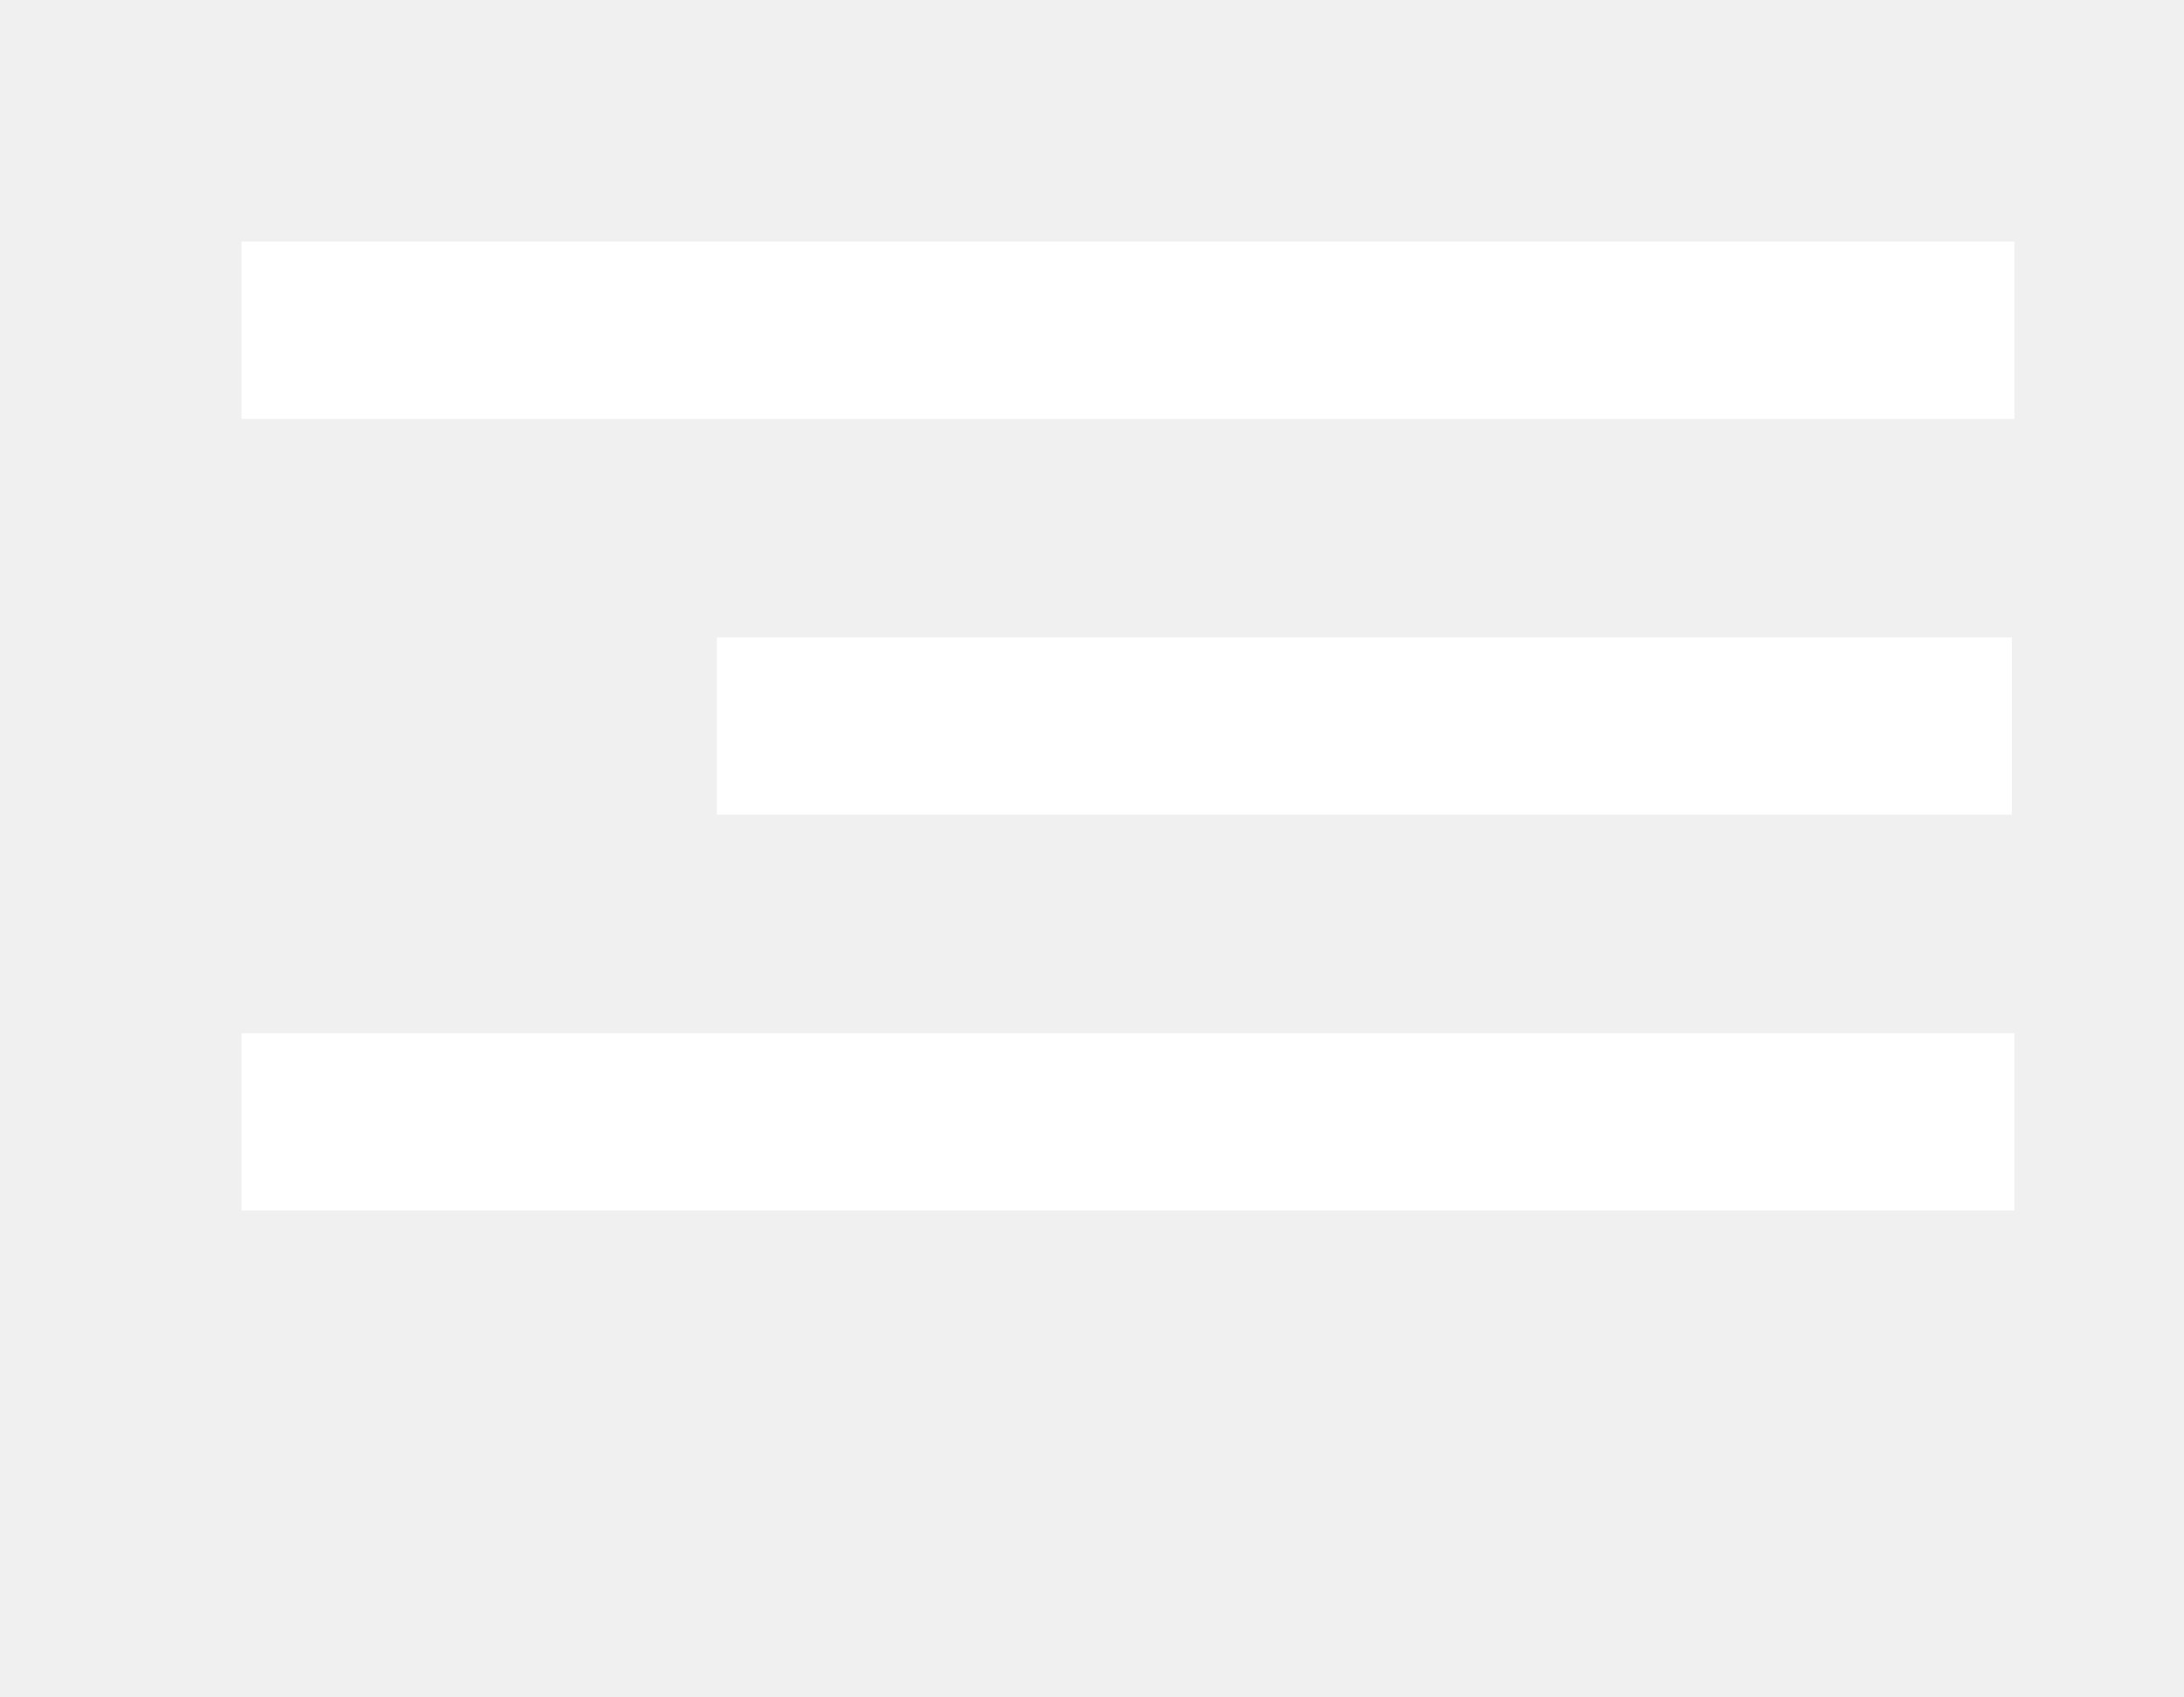
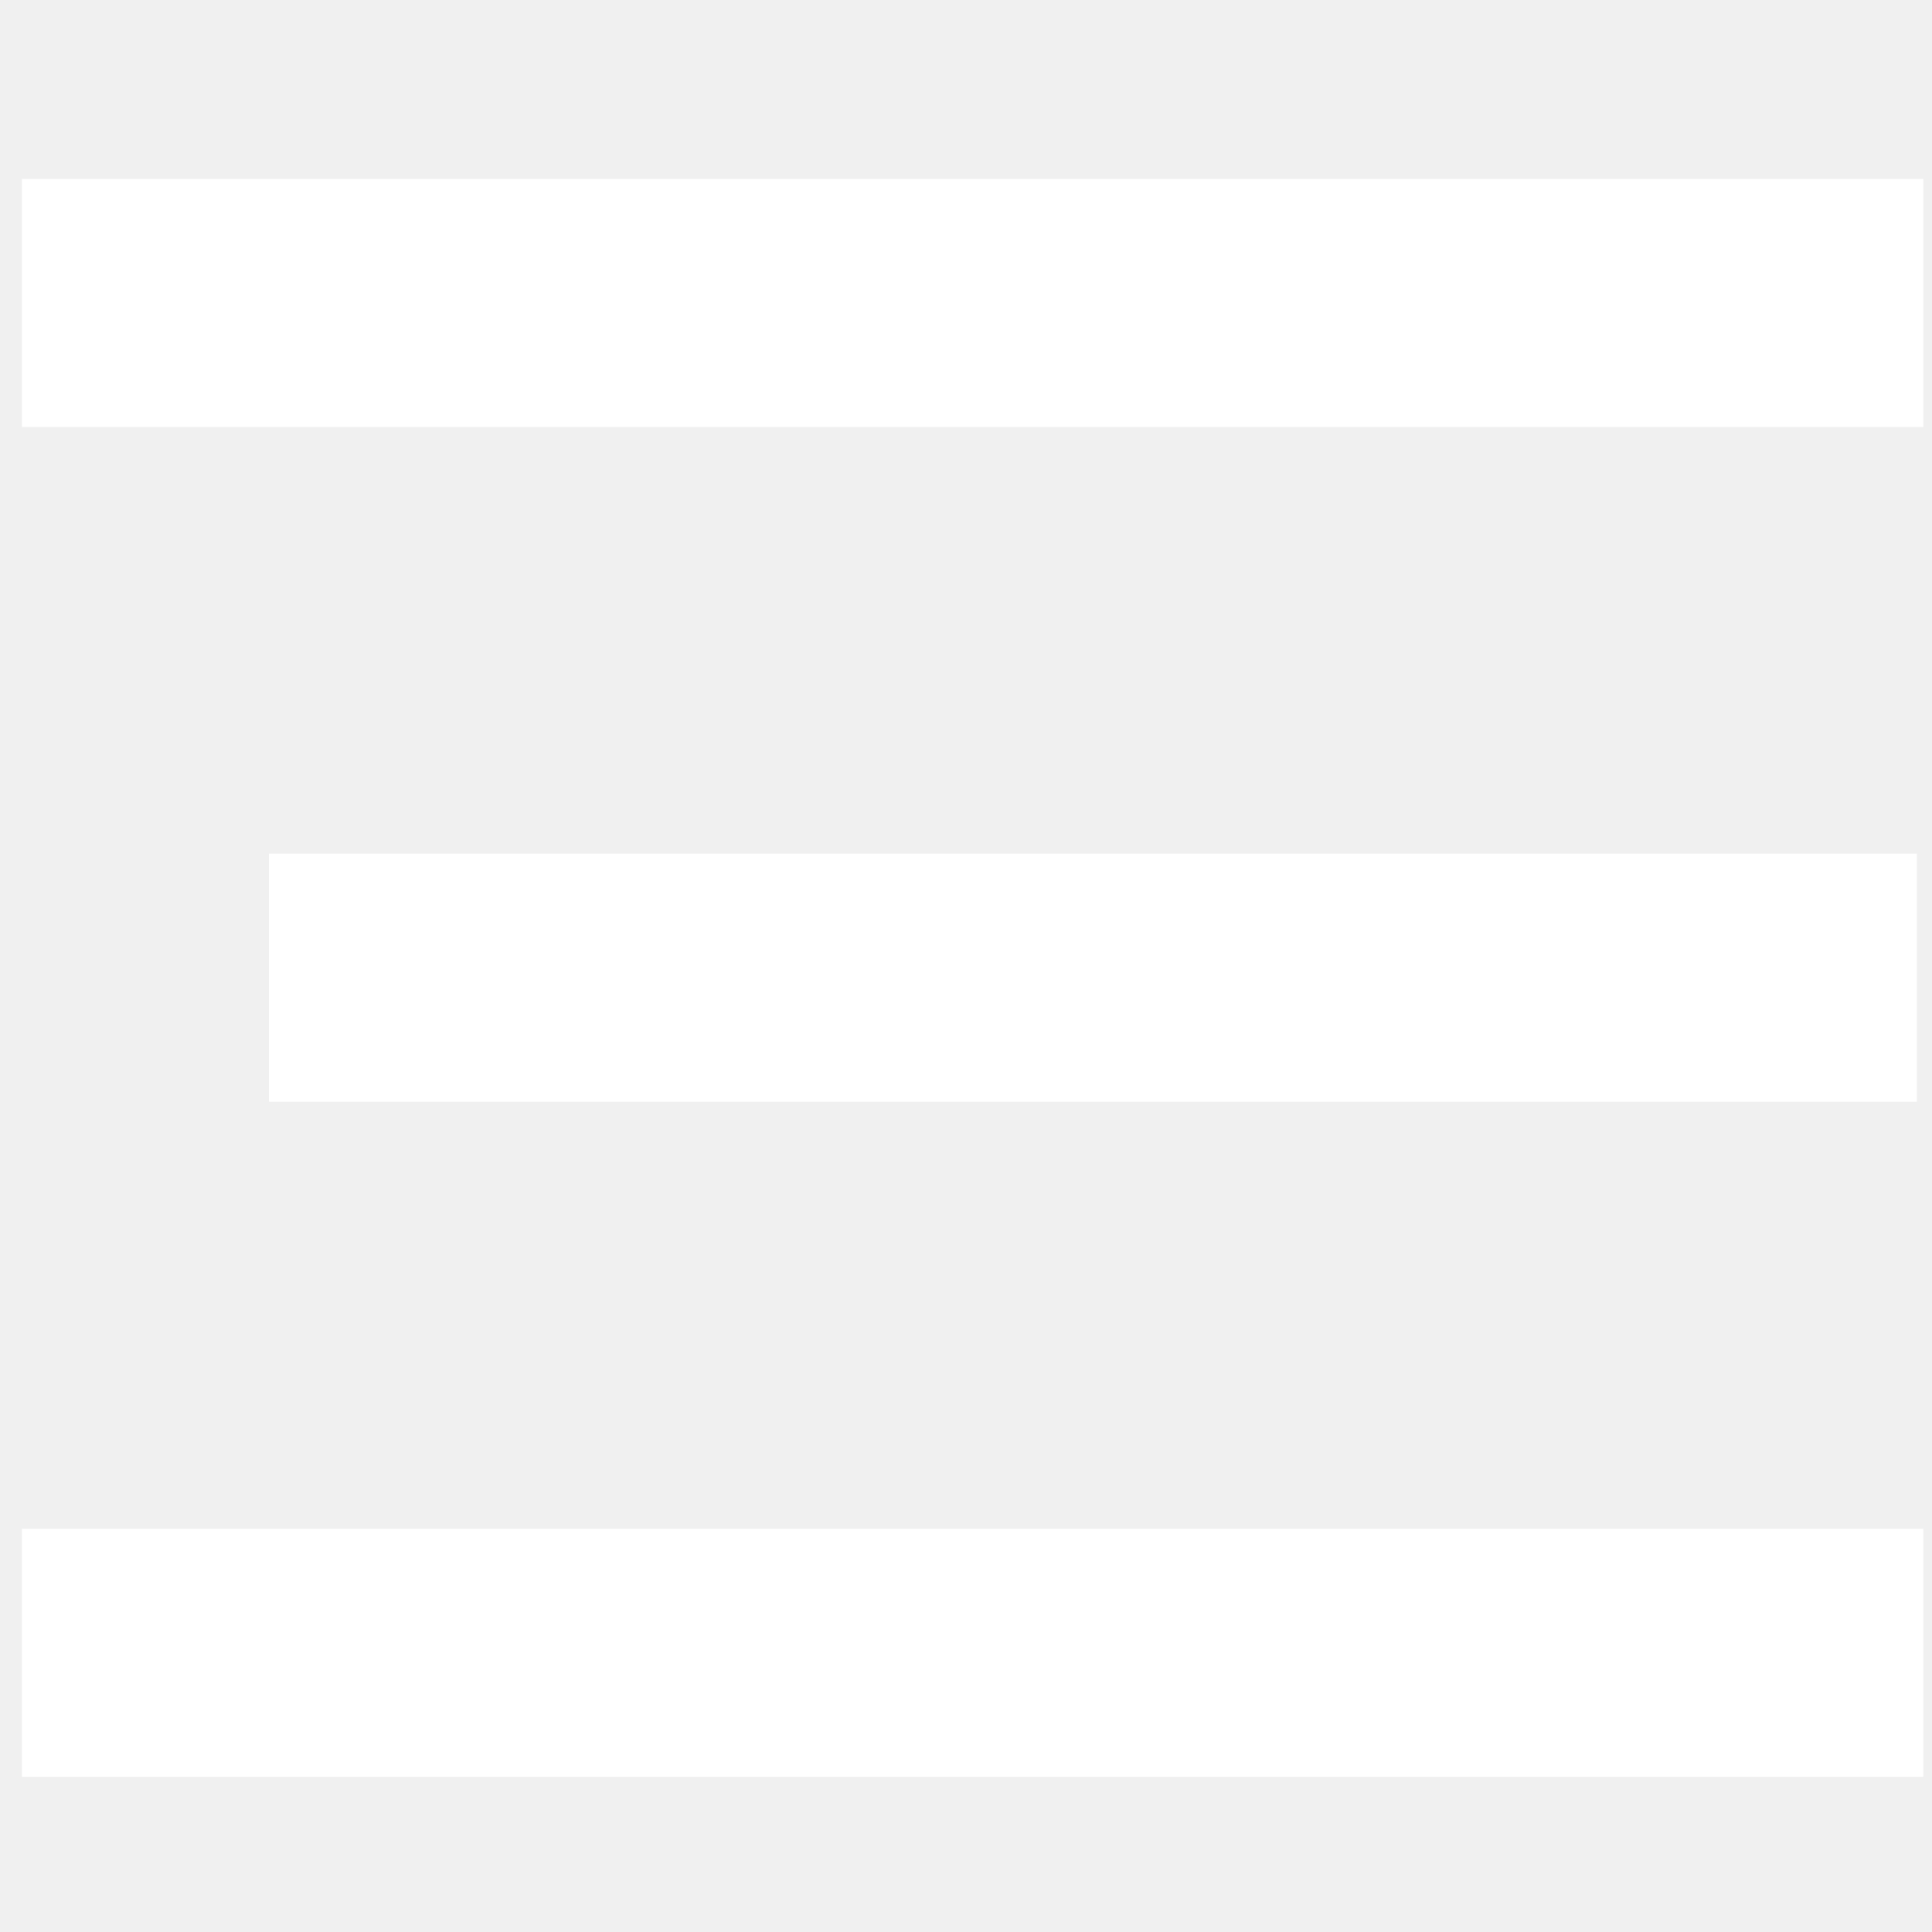
- <svg xmlns="http://www.w3.org/2000/svg" version="1.1" id="Layer_1" x="0px" y="0px" viewBox="0 0 85 66" style="enable-background:new 0 0 85 66;" xml:space="preserve">
-   <style type="text/css">
- 	.st0{fill:#FFFFFF;}
- </style>
-   <rect x="9.4" y="9.4" class="st0" width="69" height="6.9" />
-   <rect x="27.9" y="24.8" class="st0" width="50.4" height="6.9" />
-   <rect x="9.4" y="40.2" class="st0" width="69" height="6.9" />
+ <svg xmlns="http://www.w3.org/2000/svg" id="Layer_1" data-name="Layer 1" width="18.93mm" height="18.93mm" viewBox="0 0 53.66 53.66">
+   <defs>
+     <style>.cls-1{fill:#fff;}</style>
+   </defs>
+   <rect class="cls-1" x="0.61" y="4.97" width="52.81" height="6.89" />
+   <rect class="cls-1" x="7.47" y="23.71" width="45.77" height="6.89" />
+   <rect class="cls-1" x="0.61" y="42.46" width="52.81" height="6.89" />
</svg>
